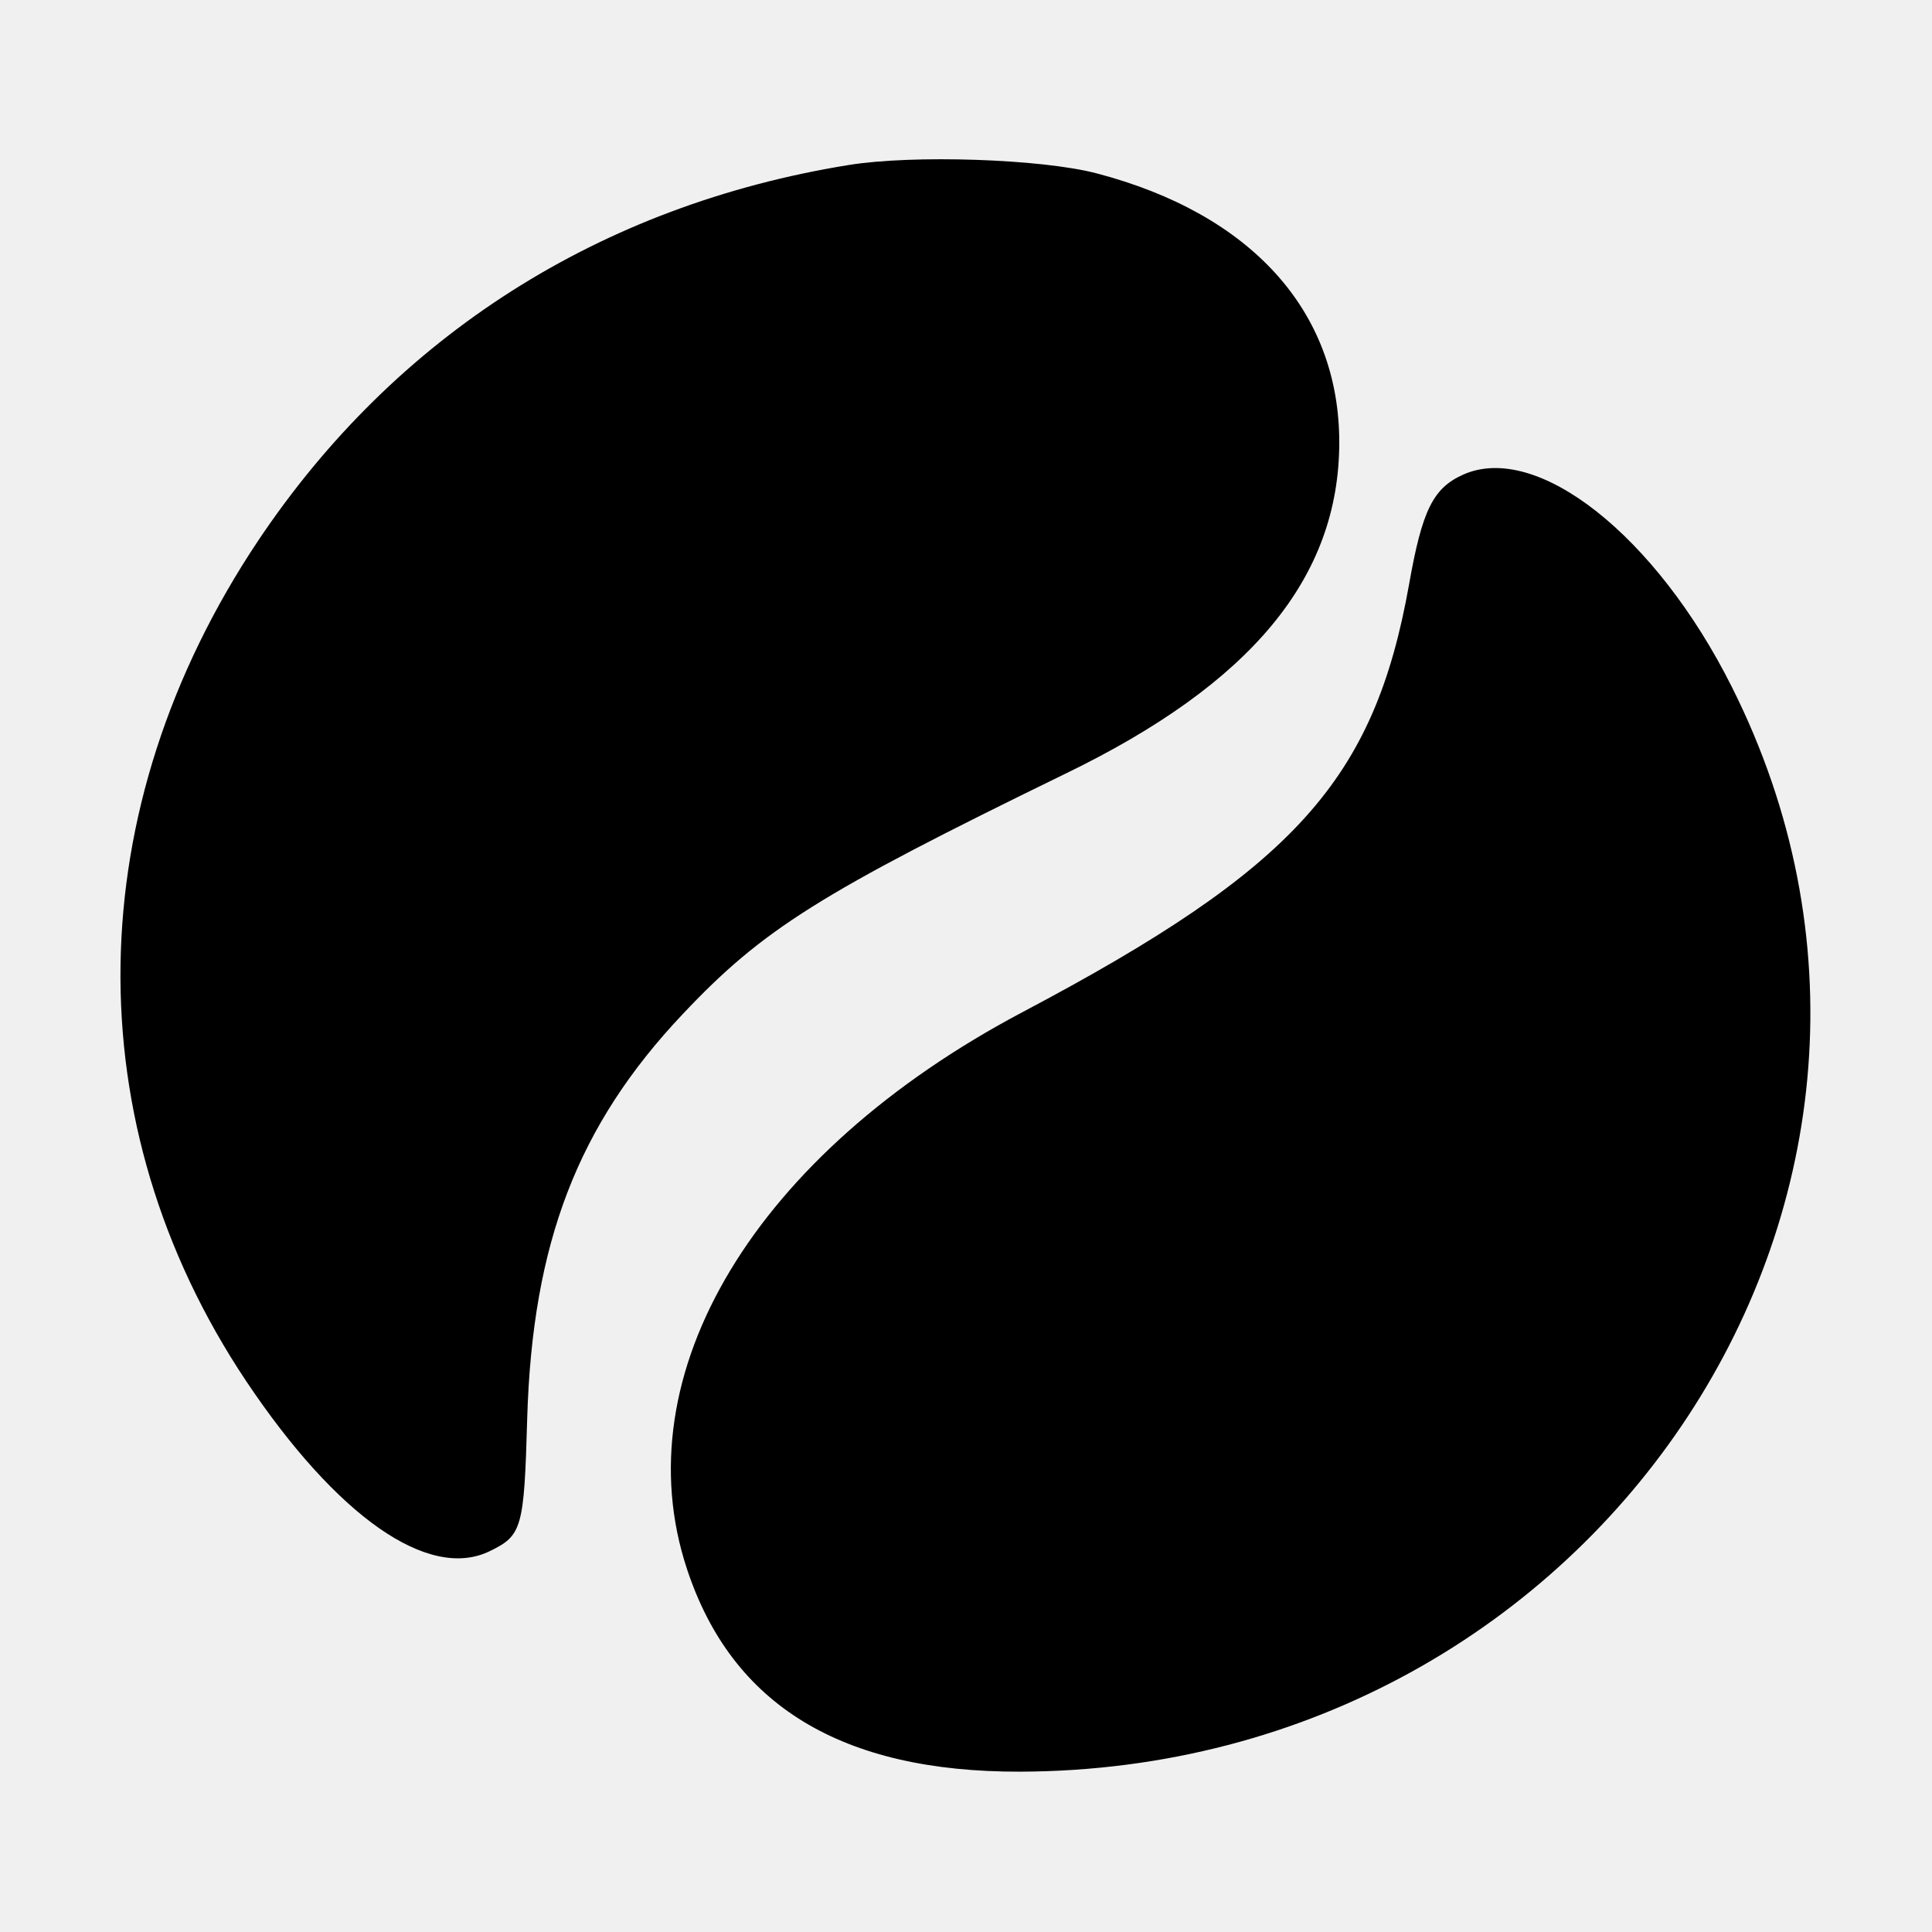
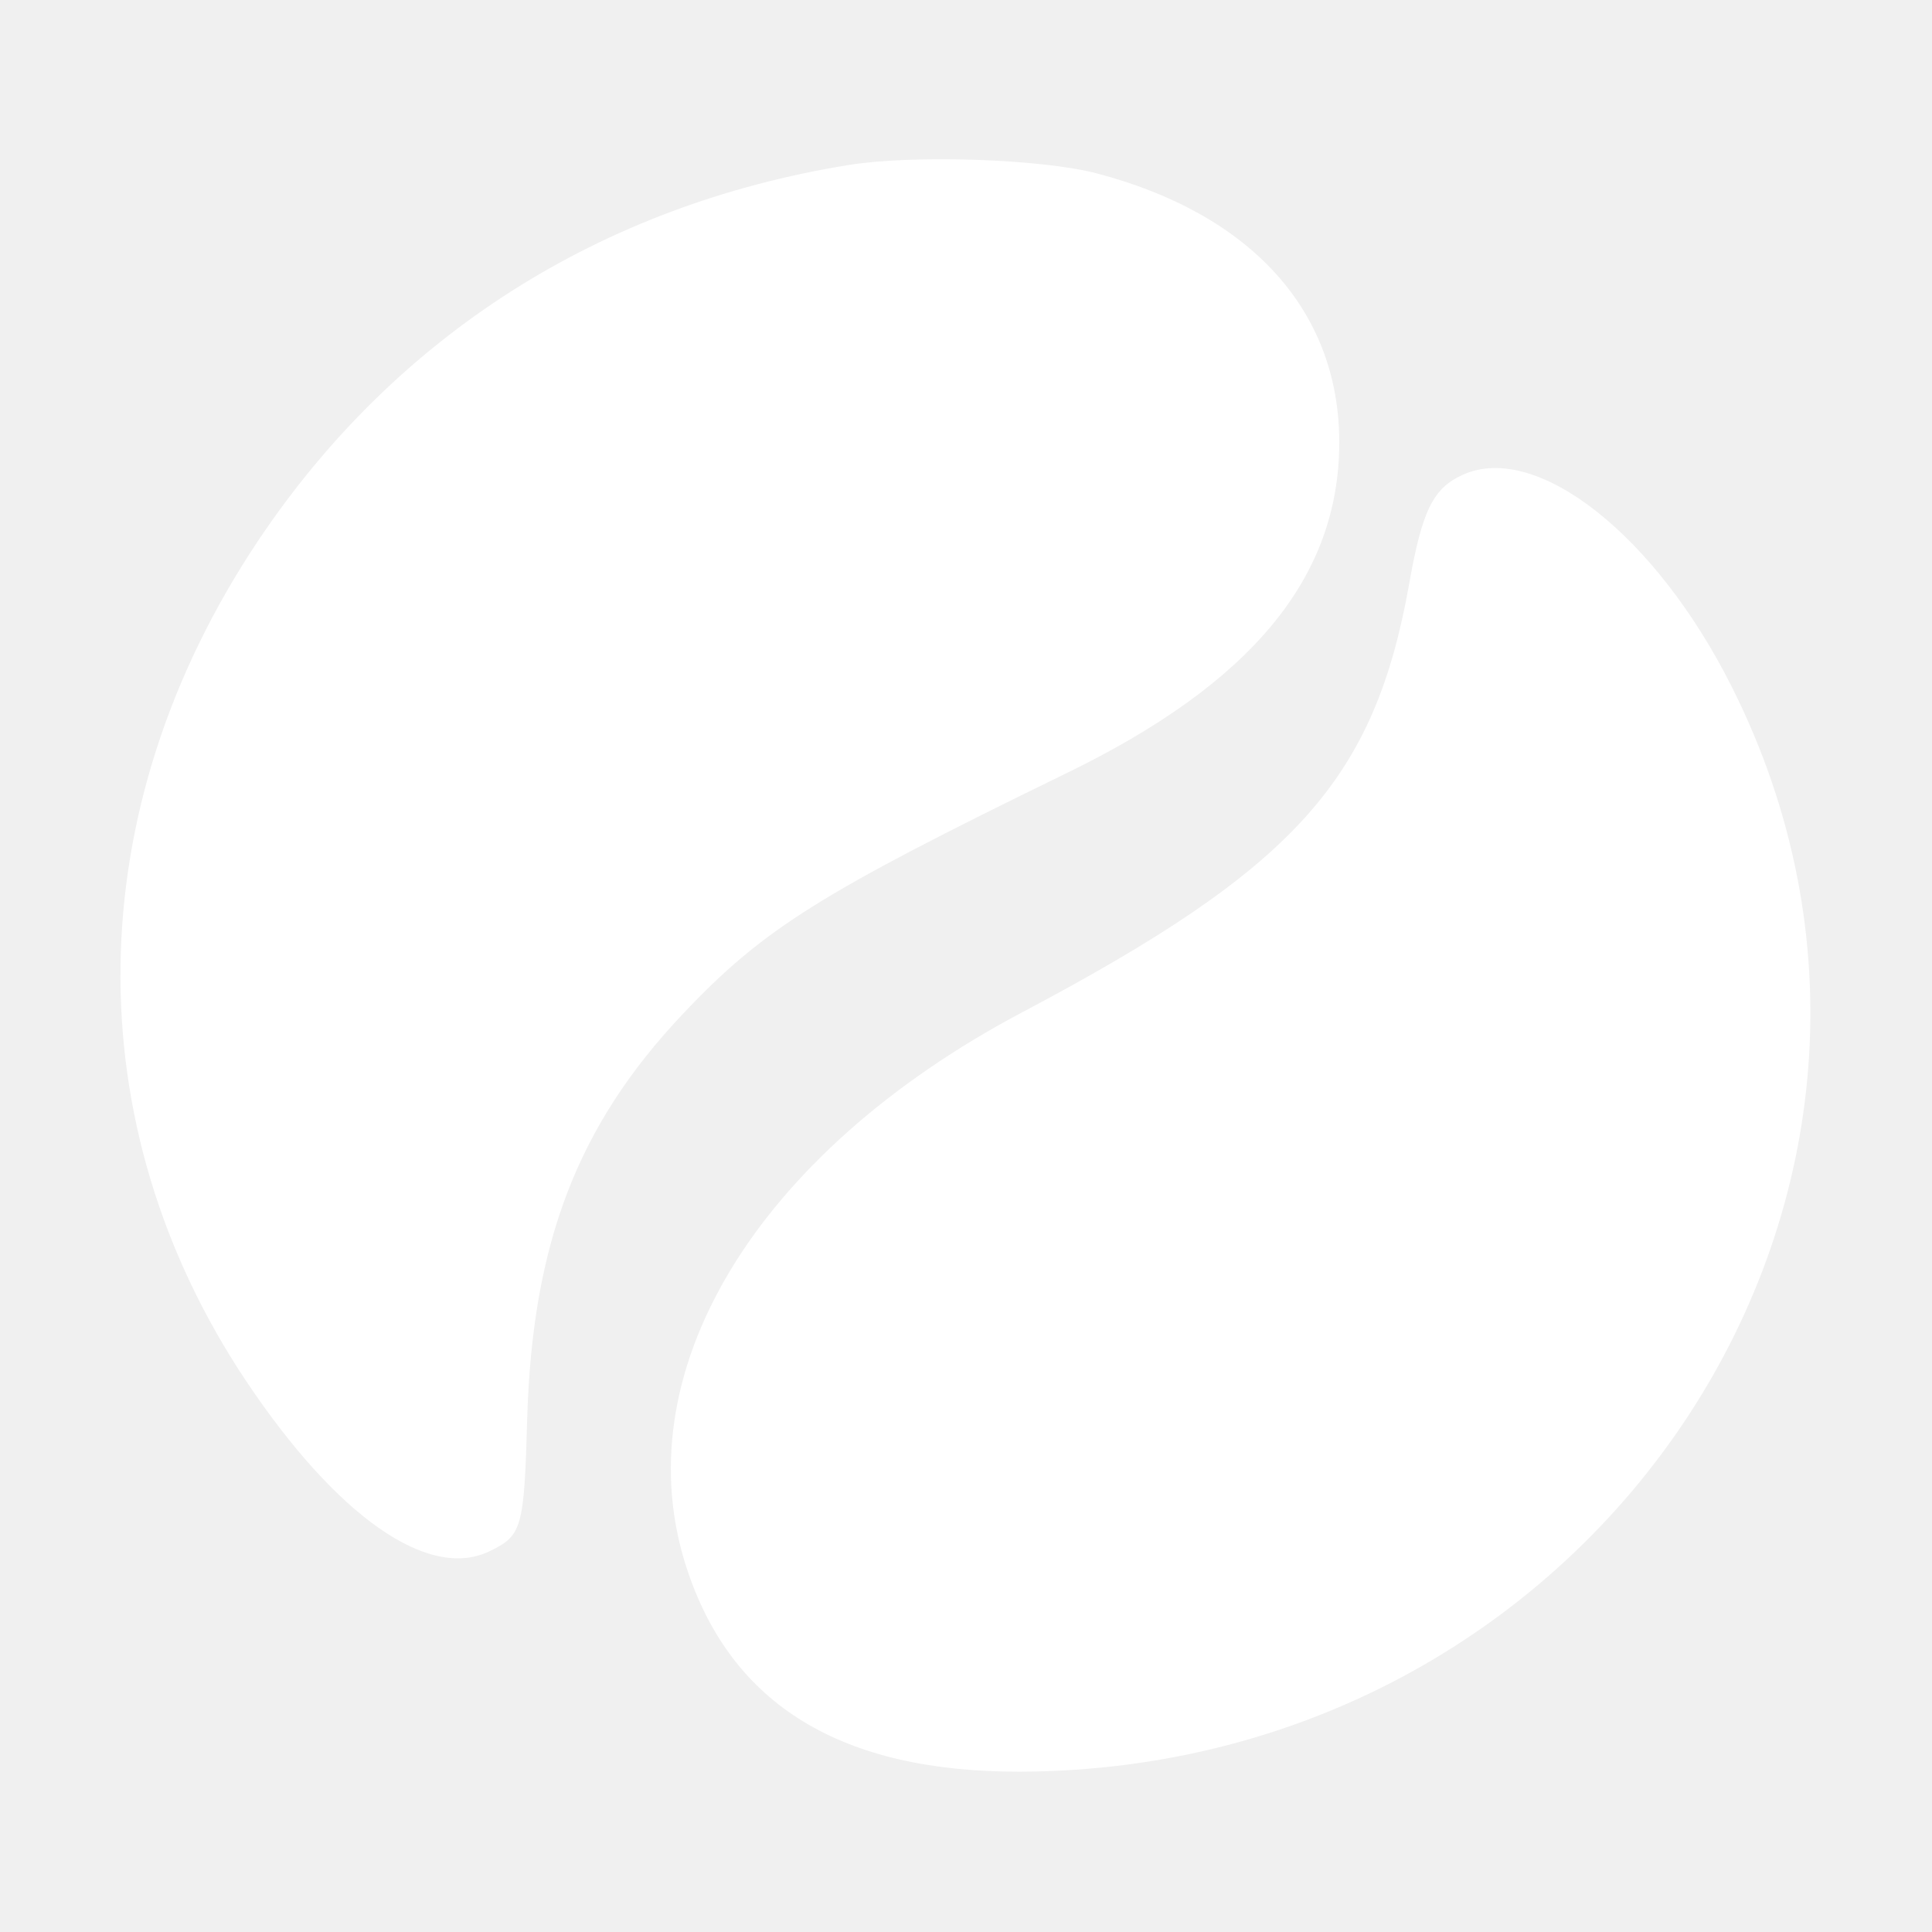
- <svg xmlns="http://www.w3.org/2000/svg" width="512" height="512" viewBox="0 0 512 512" fill="#000000" fill-rule="evenodd" role="img" aria-label="Llang Gap mark">
+ <svg xmlns="http://www.w3.org/2000/svg" width="512" height="512" viewBox="0 0 512 512" fill="#ffffff" fill-rule="evenodd" role="img" aria-label="Lang Gap mark">
  <g transform="translate(32 42) scale(1.157)">
    <path d="M166.70 1.50 C109.80 10.70 62.90 40.60 31.50 87.50 C-9.60 149.00 -10.60 221.10 28.70 280.00 C49.50 311.10 70.50 325.80 84.50 319.00 C91.90 315.40 92.40 313.90 93.10 288.50 C94.30 248.50 104.60 221.50 128.70 196.00 C147.10 176.50 160.00 168.40 216.20 141.00 C259.00 120.30 279.10 96.00 279.10 65.00 C279.10 35.00 259.00 12.70 223.50 3.40 C210.90 0.10 181.50 -0.90 166.70 1.50 Z M307.50 72.40 C300.60 75.50 298.10 80.50 295.10 97.50 C287.10 142.40 269.00 162.50 206.60 195.50 C145.30 227.90 114.90 278.40 129.70 323.10 C140.00 354.30 165.10 369.60 206.00 369.50 C339.00 369.10 426.60 235.60 369.00 121.00 C351.60 86.30 324.40 64.90 307.50 72.40 Z" />
  </g>
</svg>
